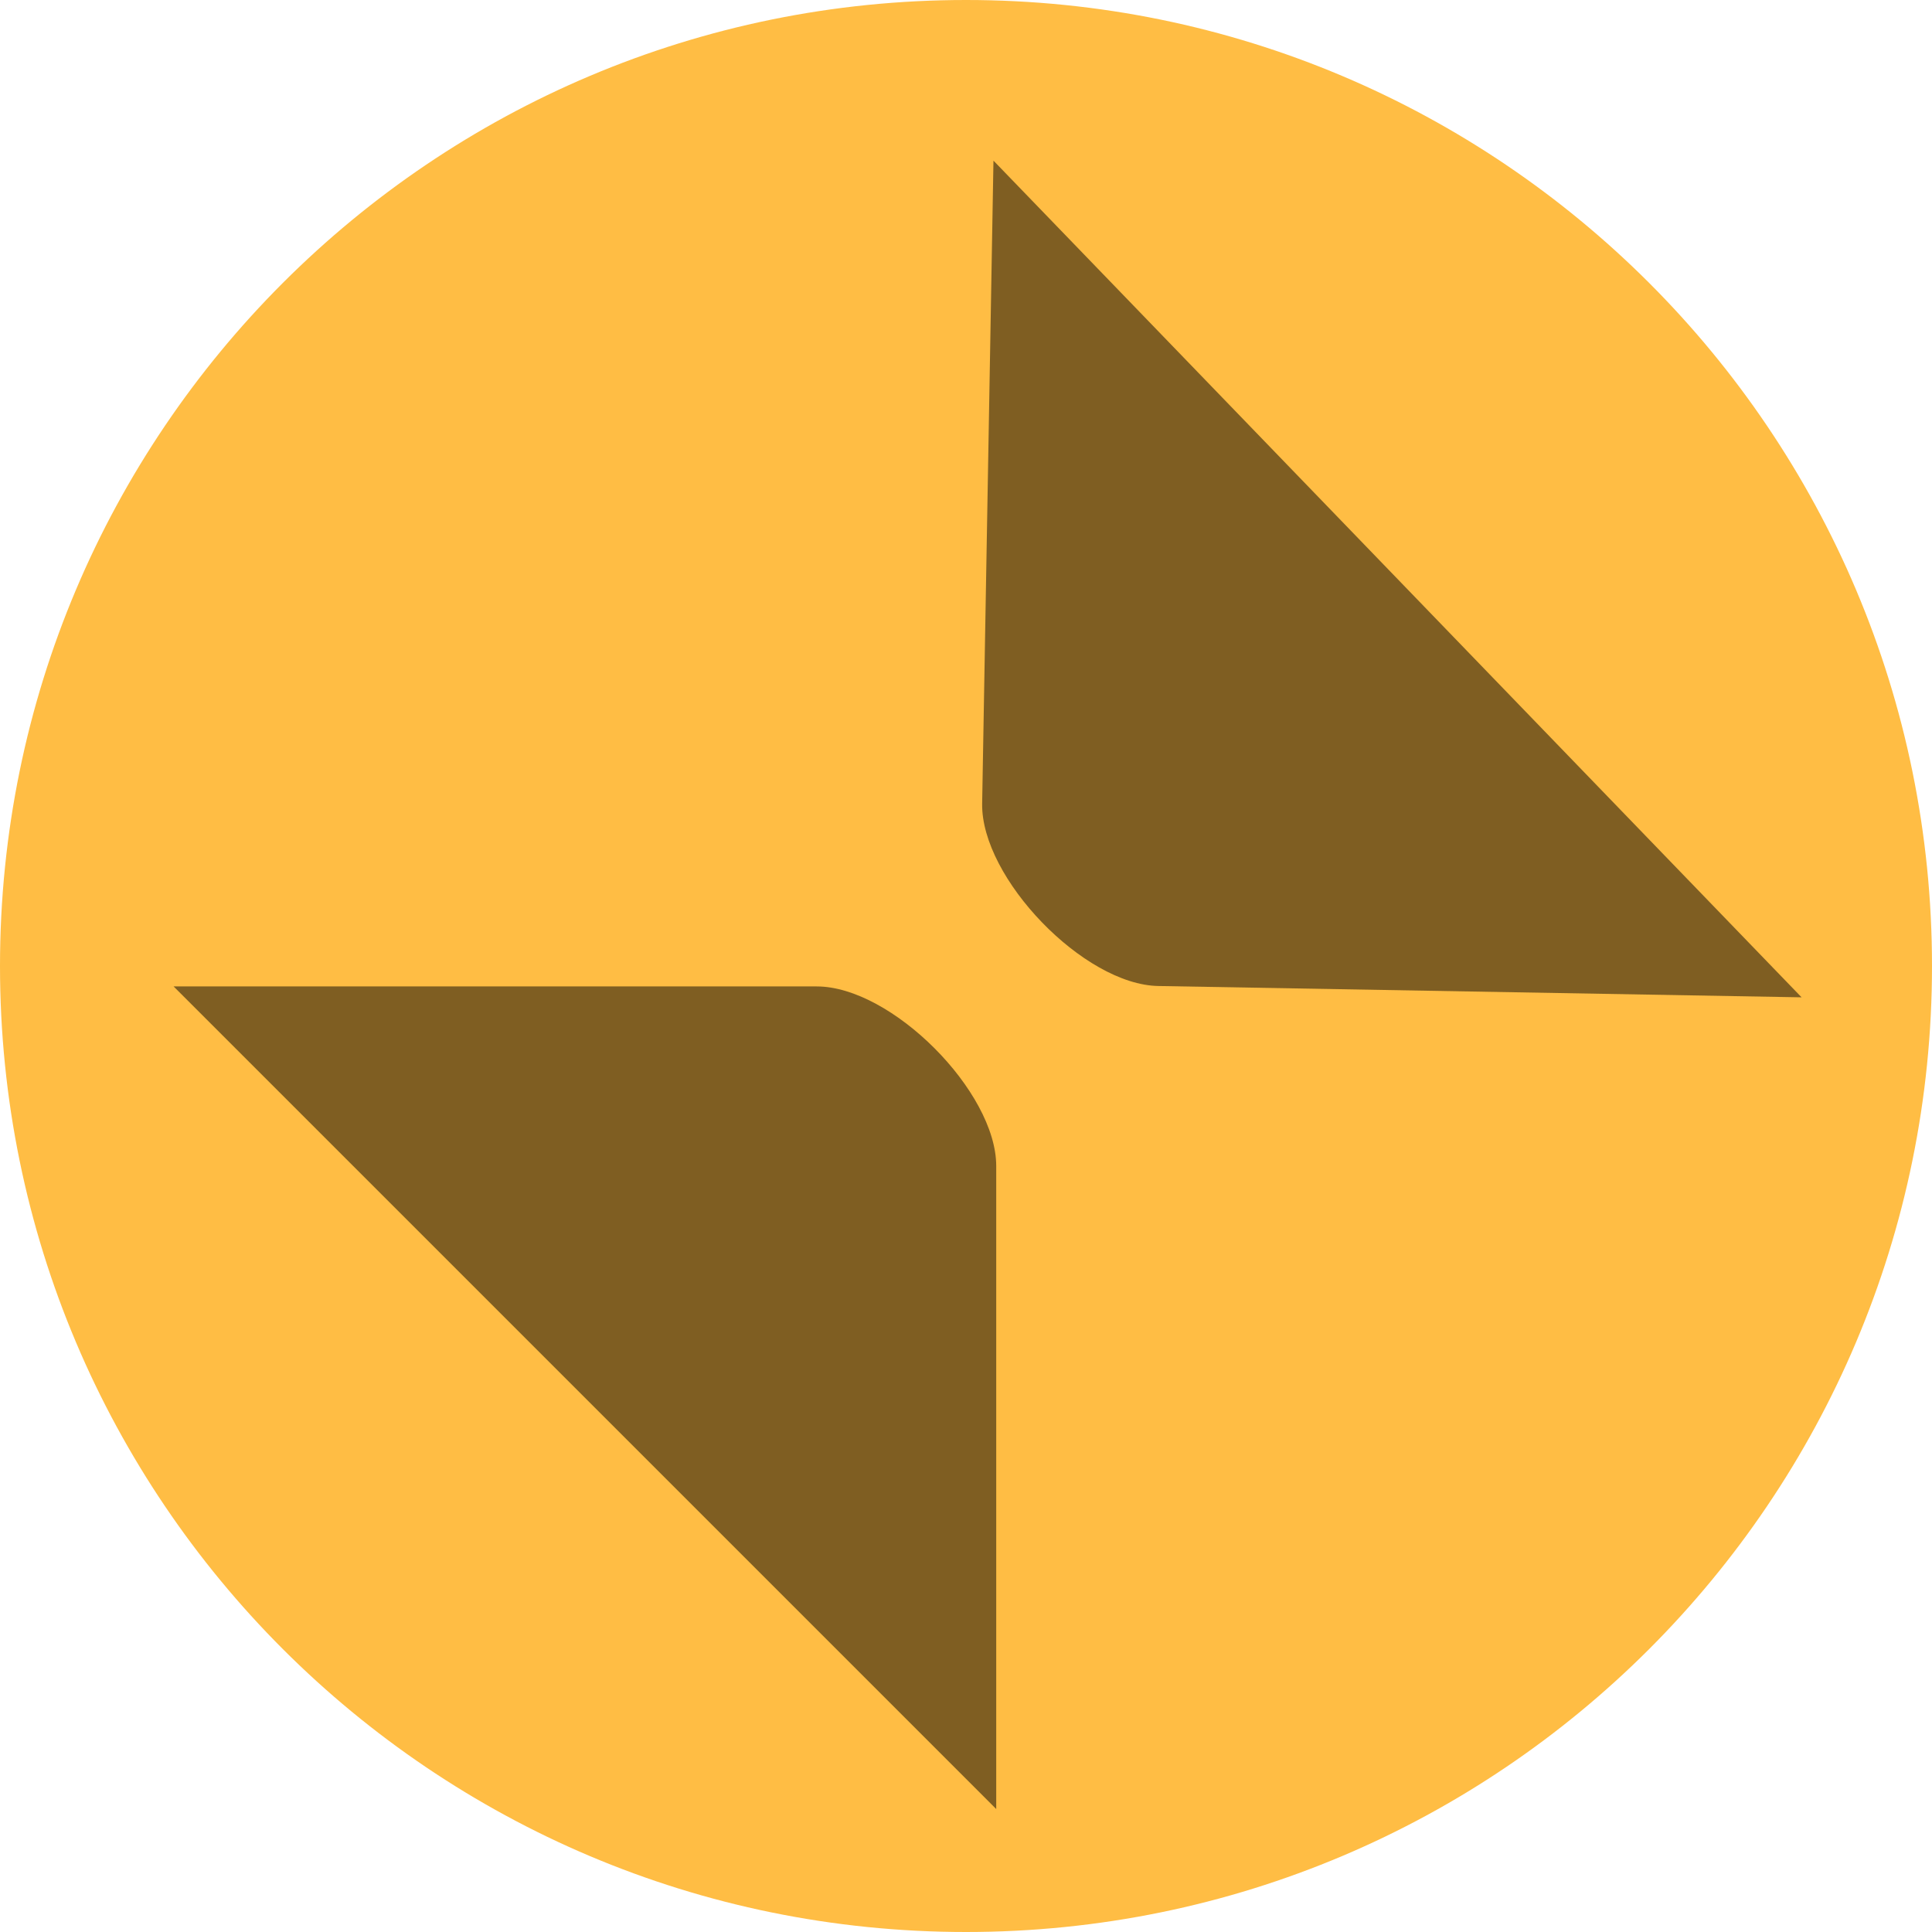
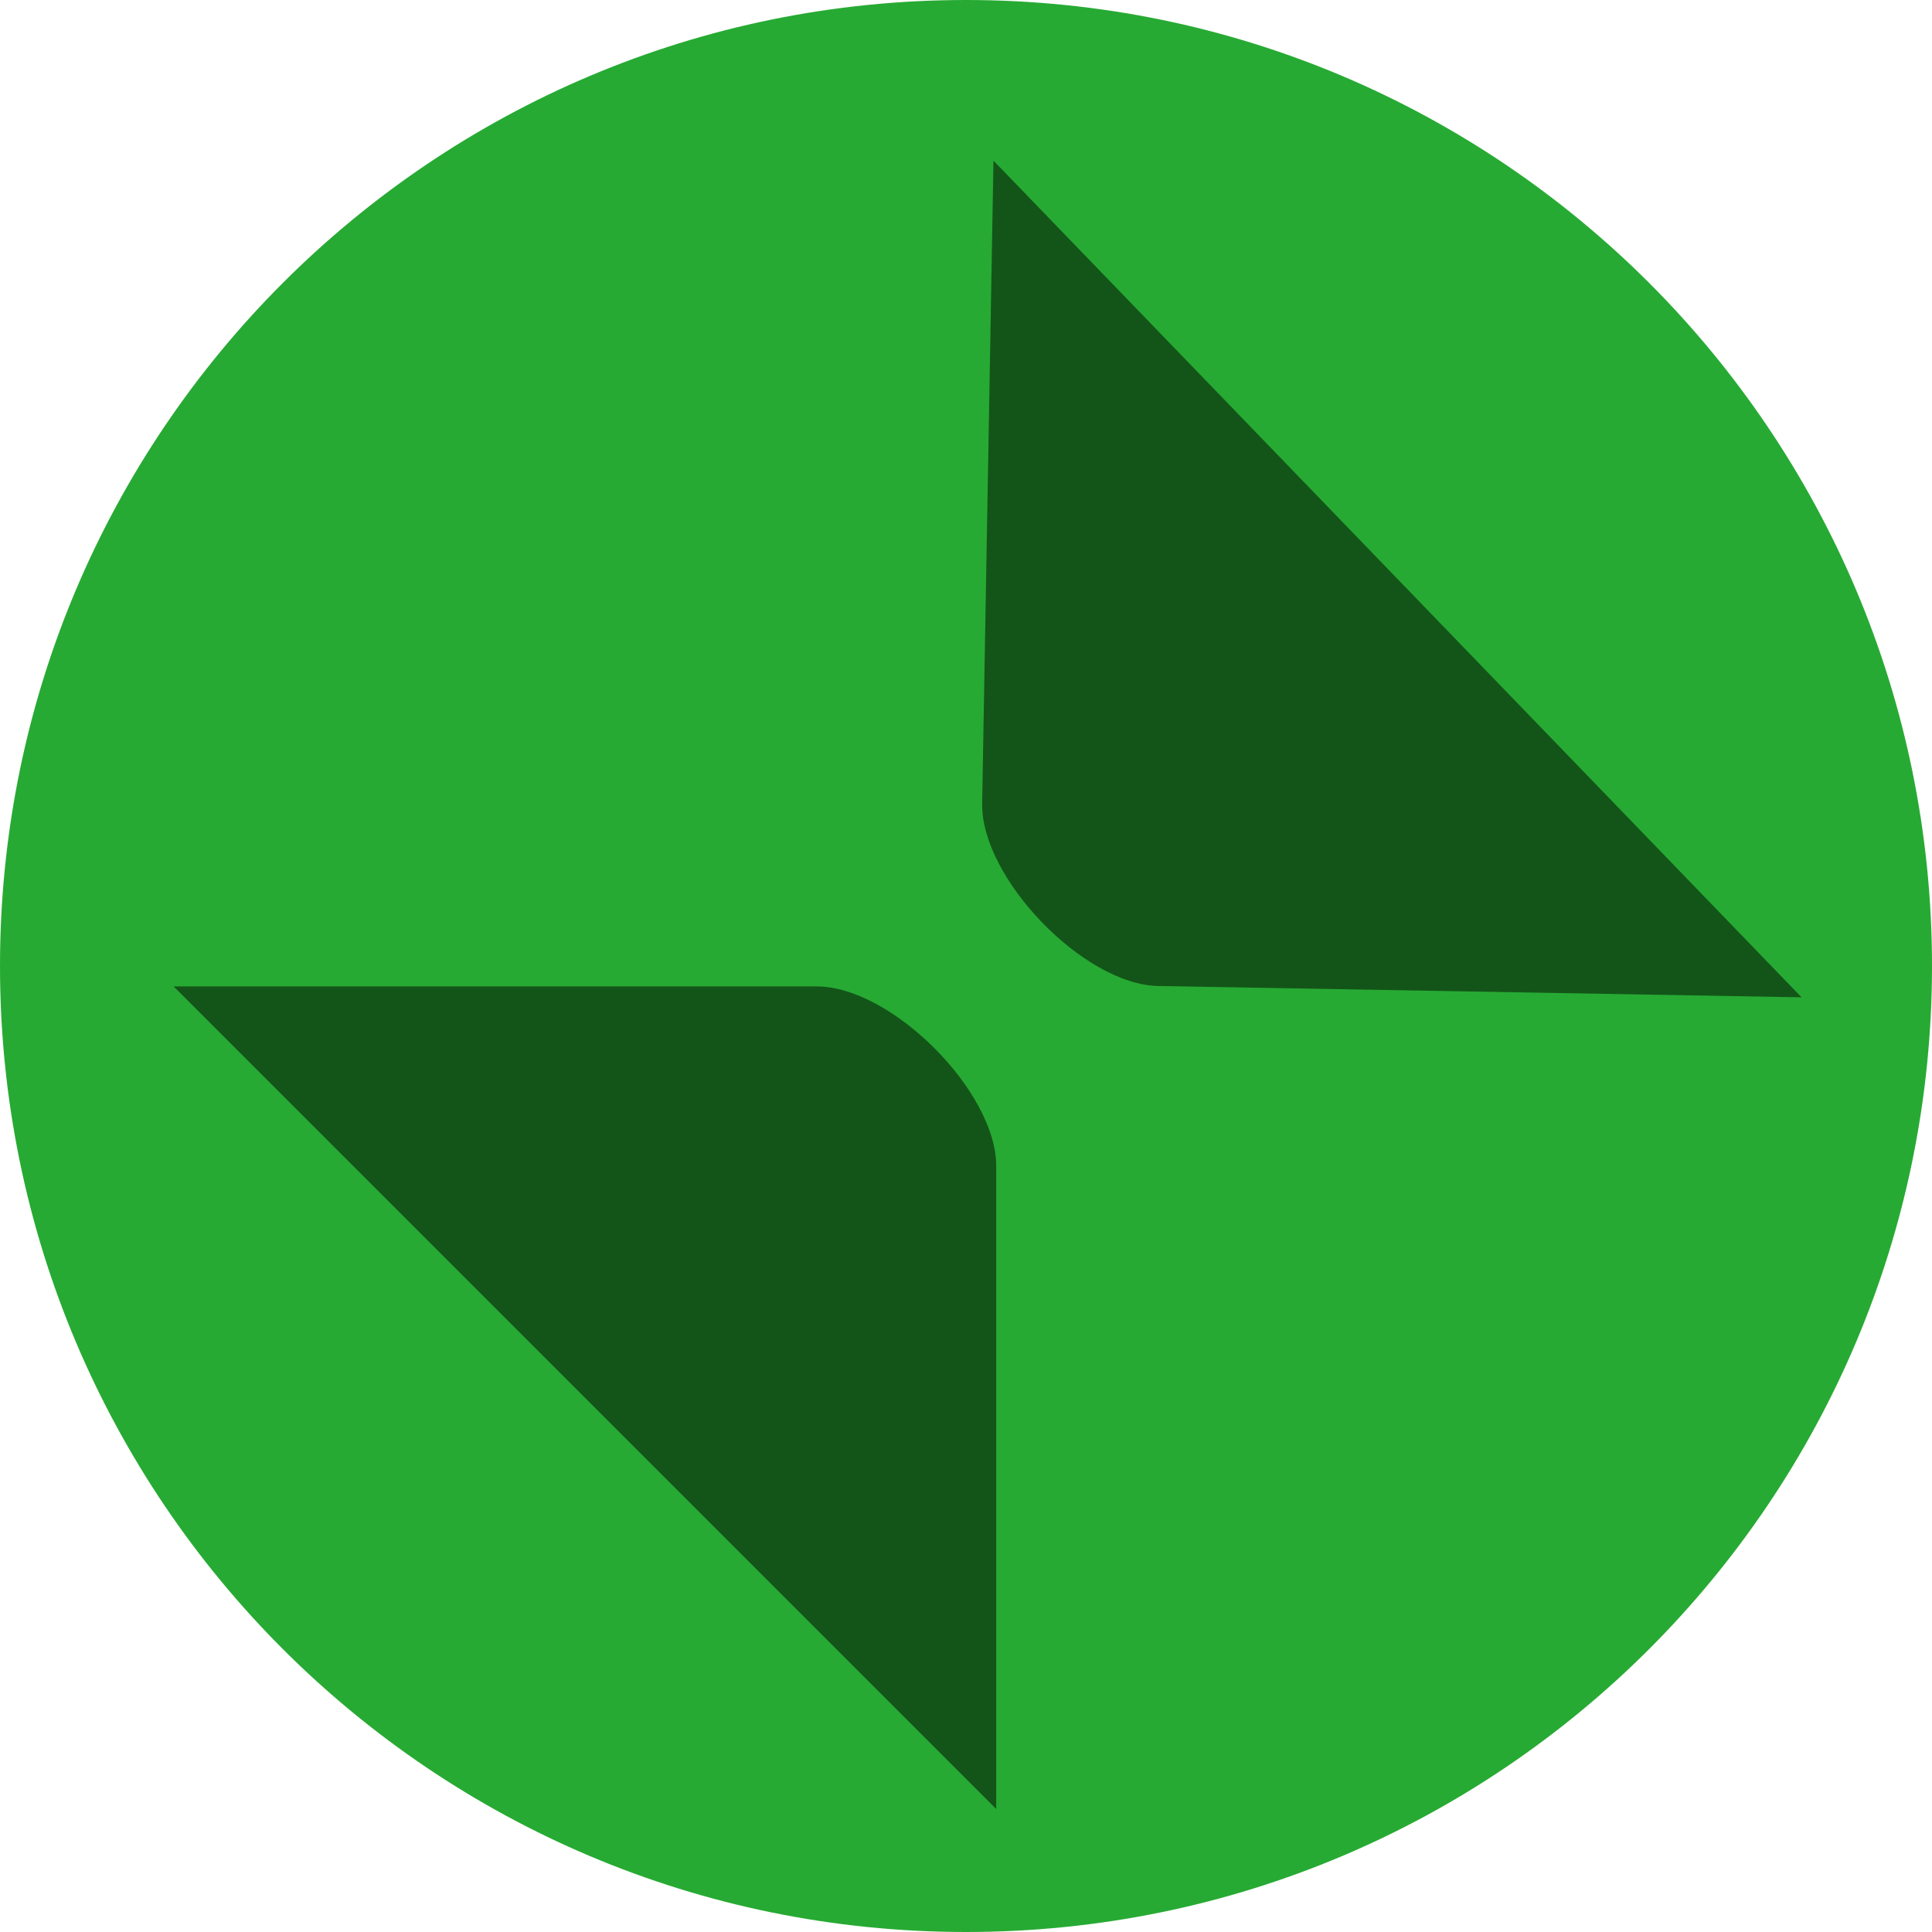
<svg xmlns="http://www.w3.org/2000/svg" xmlns:xlink="http://www.w3.org/1999/xlink" width="14px" height="14px" viewBox="0 0 14 14" version="1.1">
  <defs>
    <filter id="alpha" filterUnits="objectBoundingBox" x="0%" y="0%" width="100%" height="100%">
      <feColorMatrix type="matrix" in="SourceGraphic" values="0 0 0 0 1 0 0 0 0 1 0 0 0 0 1 0 0 0 1 0" />
    </filter>
    <mask id="mask0">
      <g filter="url(#alpha)">
        <rect x="0" y="0" width="14" height="14" style="fill:rgb(0%,0%,0%);fill-opacity:0.5;stroke:none;" />
      </g>
    </mask>
    <clipPath id="clip1">
      <rect x="0" y="0" width="14" height="14" />
    </clipPath>
    <g id="surface5" clip-path="url(#clip1)">
      <path style=" stroke:none;fill-rule:nonzero;fill:rgb(0%,0%,0%);fill-opacity:1;" d="M 1.258 7.148 L 7.219 13.109 L 7.219 8.449 C 7.219 7.91 6.461 7.148 5.918 7.148 Z M 0.719 14.949 L 0.477 15.102 C 0.477 15.102 0.18 14.949 0.719 14.949 L 5.383 14.949 Z M 0.719 14.949 " />
    </g>
    <mask id="mask1">
      <g filter="url(#alpha)">
        <rect x="0" y="0" width="14" height="14" style="fill:rgb(0%,0%,0%);fill-opacity:0.5;stroke:none;" />
      </g>
    </mask>
    <clipPath id="clip2">
      <rect x="0" y="0" width="14" height="14" />
    </clipPath>
    <g id="surface8" clip-path="url(#clip2)">
      <path style=" stroke:none;fill-rule:nonzero;fill:rgb(0%,0%,0%);fill-opacity:1;" d="M 13.055 7.227 L 7.199 1.164 L 7.117 5.824 C 7.109 6.363 7.855 7.137 8.395 7.145 Z M 13.73 -0.562 L 13.977 -0.711 C 13.977 -0.711 14.27 -0.551 13.73 -0.562 L 9.07 -0.645 Z M 13.73 -0.562 " />
    </g>
  </defs>
  <g id="surface1">
-     <path style=" stroke:none;fill-rule:evenodd;fill:rgb(100%,74.118%,26.667%);fill-opacity:1;" d="M 7 14 C 10.867 14 14 10.867 14 7 C 14 3.133 10.867 0 7 0 C 3.133 0 0 3.133 0 7 C 0 10.867 3.133 14 7 14 " />
+     <path style=" stroke:none;fill-rule:evenodd;fill:#27aa33;fill-opacity:1;" d="M 7 14 C 10.867 14 14 10.867 14 7 C 14 3.133 10.867 0 7 0 C 3.133 0 0 3.133 0 7 C 0 10.867 3.133 14 7 14 " />
    <use xlink:href="#surface5" mask="url(#mask0)" />
    <use xlink:href="#surface8" mask="url(#mask1)" />
  </g>
</svg>
